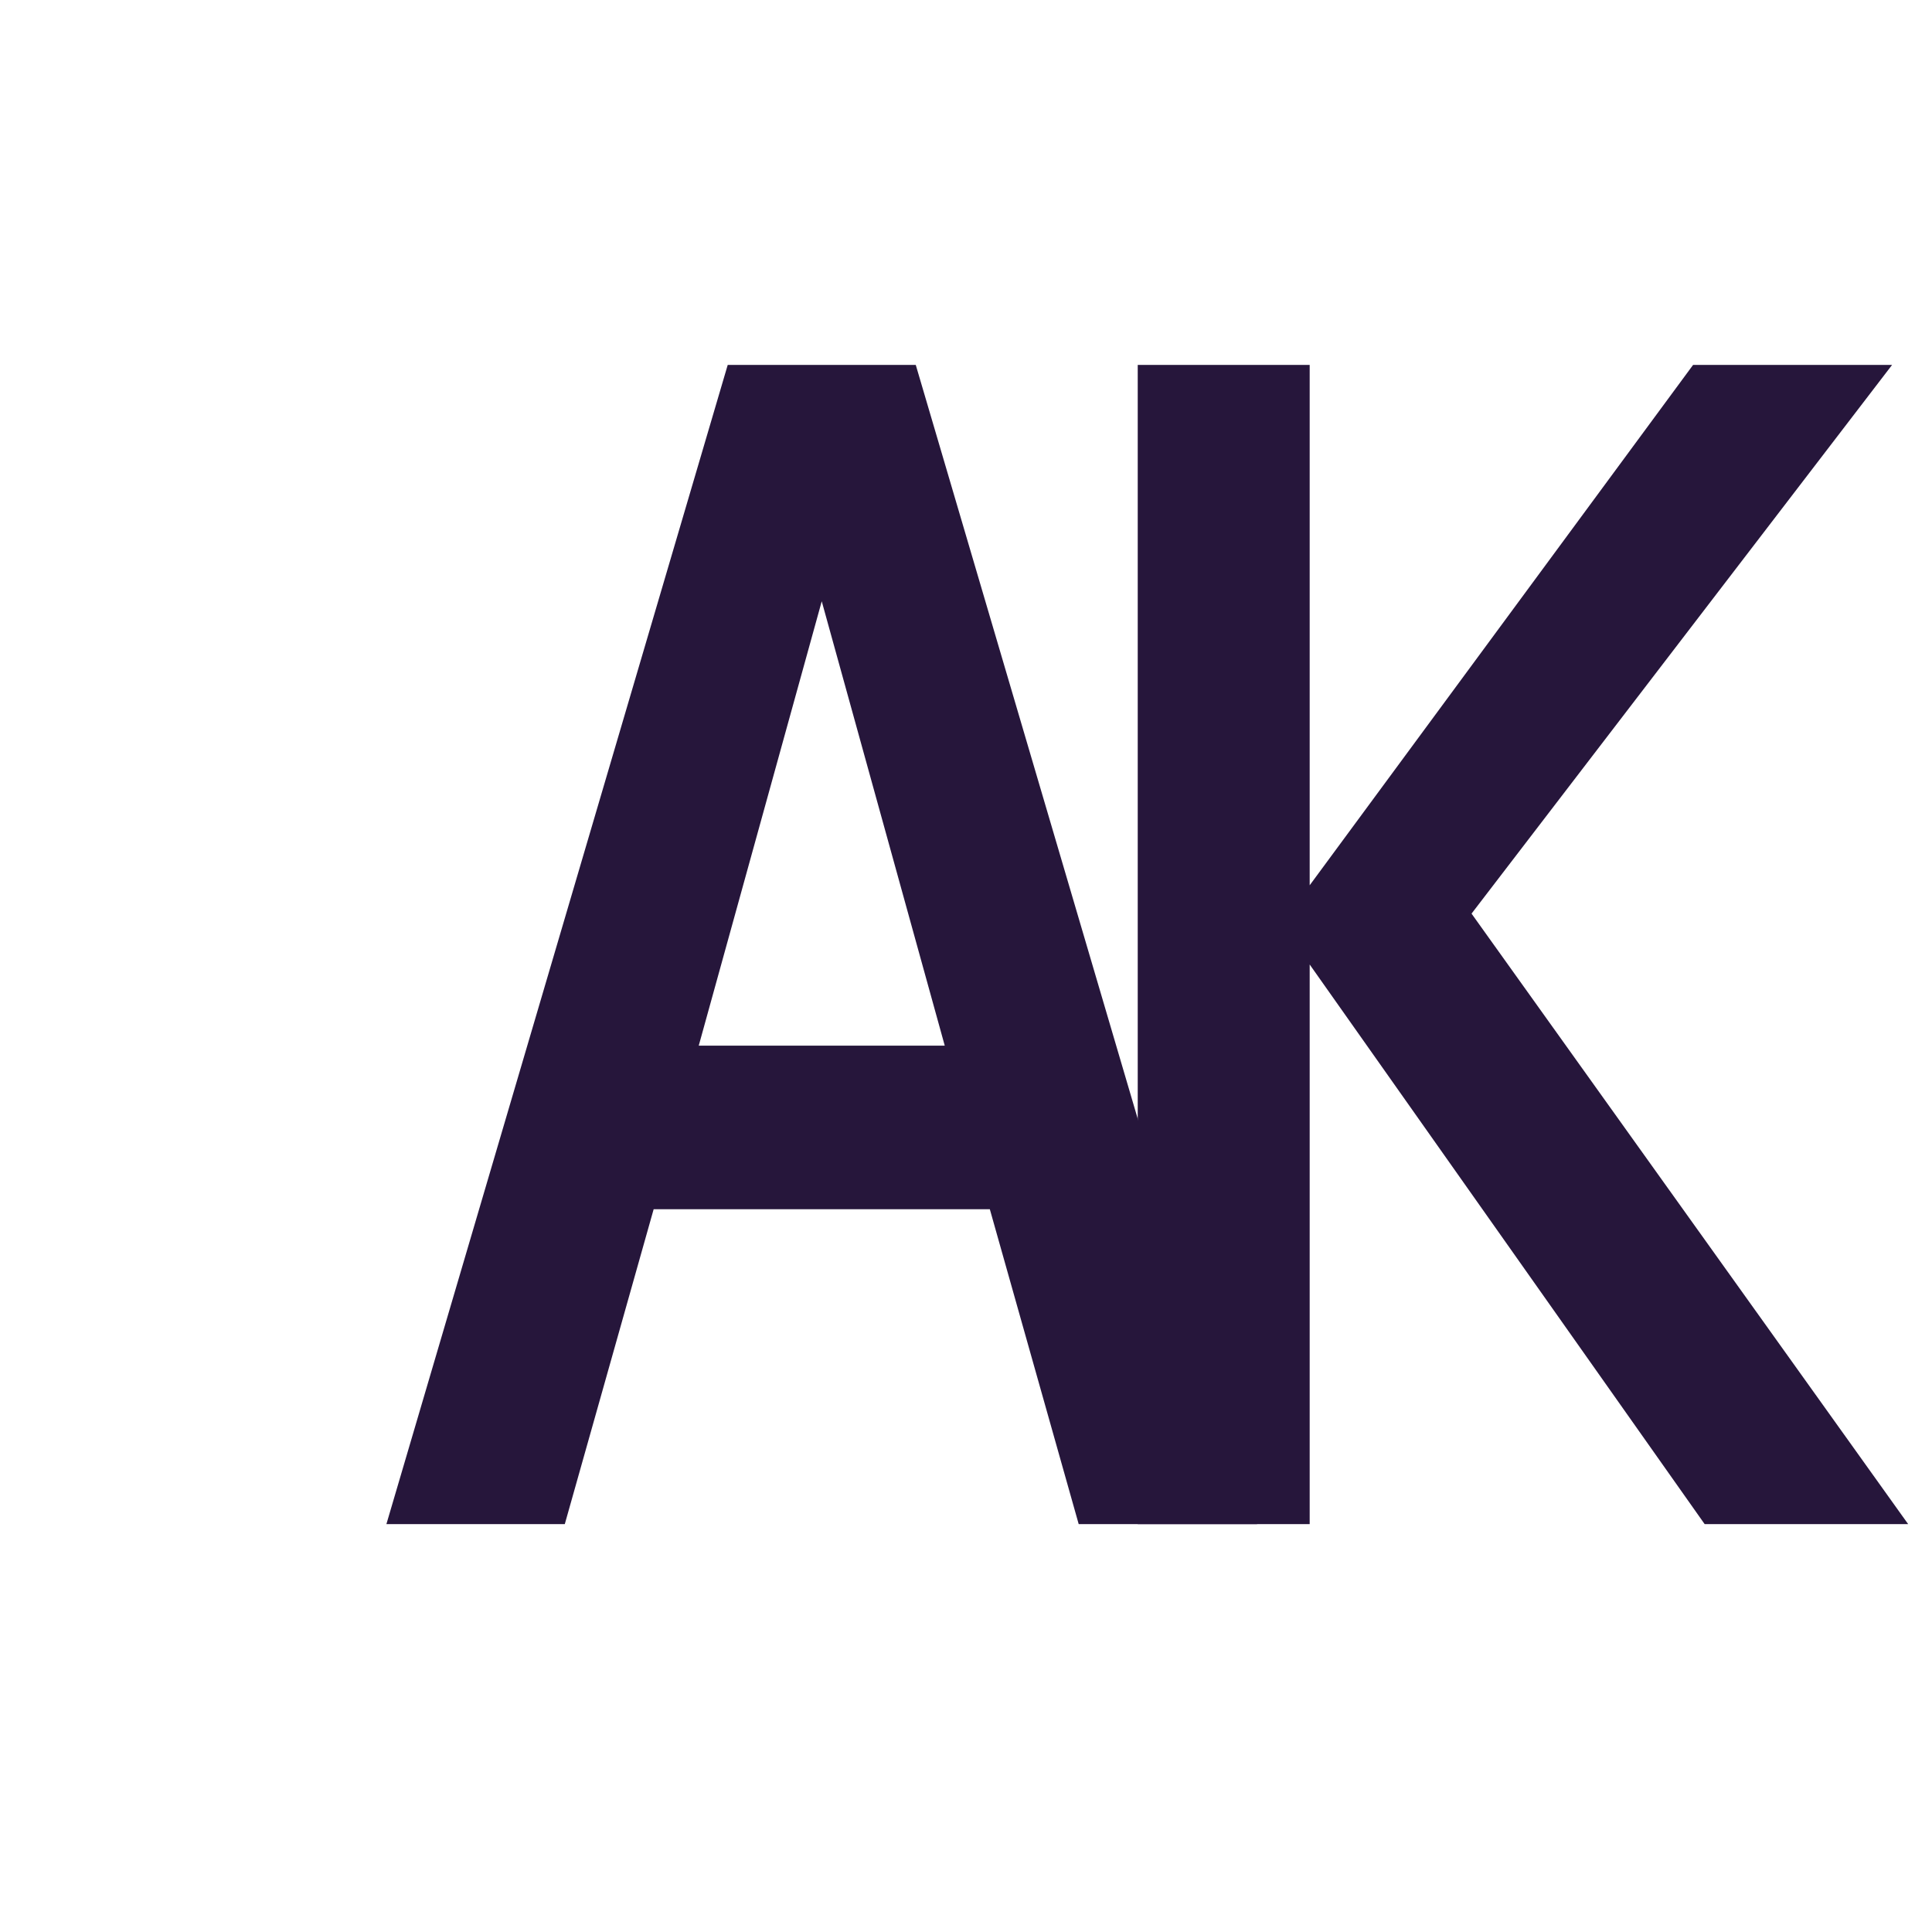
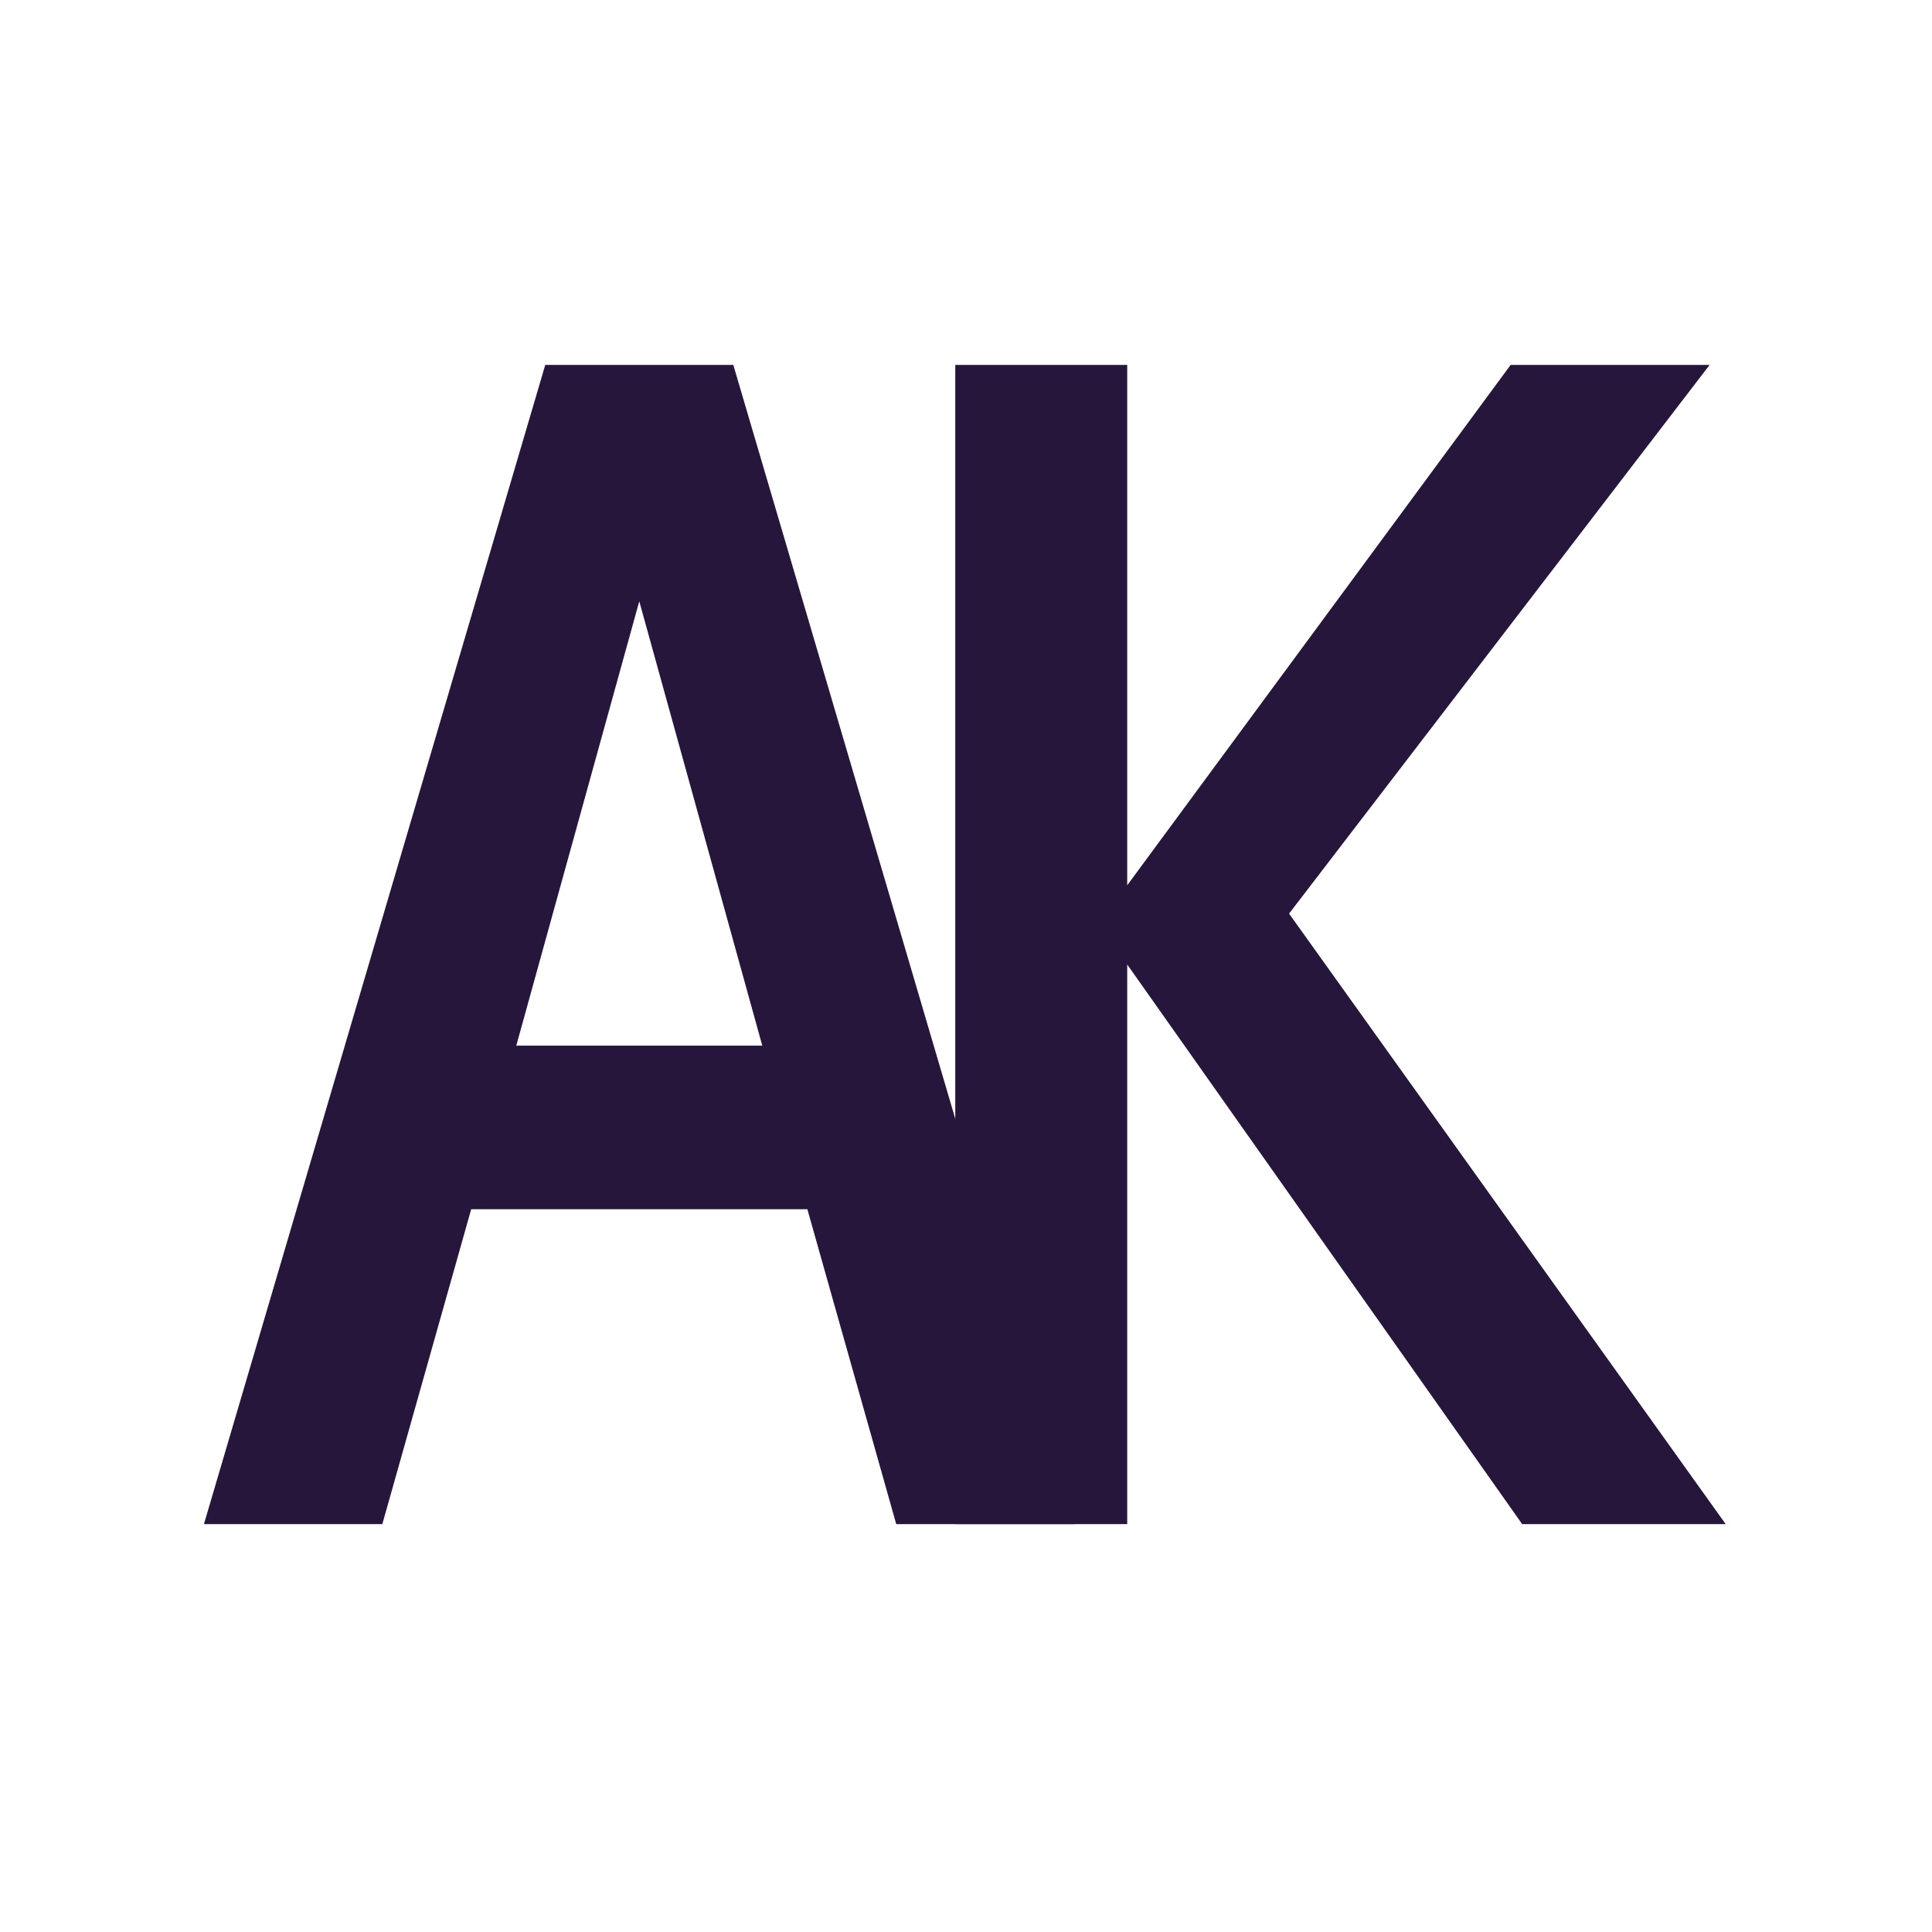
- <svg xmlns="http://www.w3.org/2000/svg" viewBox="0 0 180 180" fill="none">
+ <svg xmlns="http://www.w3.org/2000/svg" viewBox="17 0 180 180" fill="none">
  <path d="M36 142L67.8 34H85.32L117.12 142H100.5L92.22 112.66H60.9L52.62 142H36ZM65.1 97.42H88.02L76.56 56.02L65.1 97.42Z" fill="#26163B" />
  <path d="M106 34H122.02V82.48L157.74 34H176.28L137.1 85.12L177.78 142H158.82L122.02 89.86V142H106V34Z" fill="#26163B" />
</svg>
